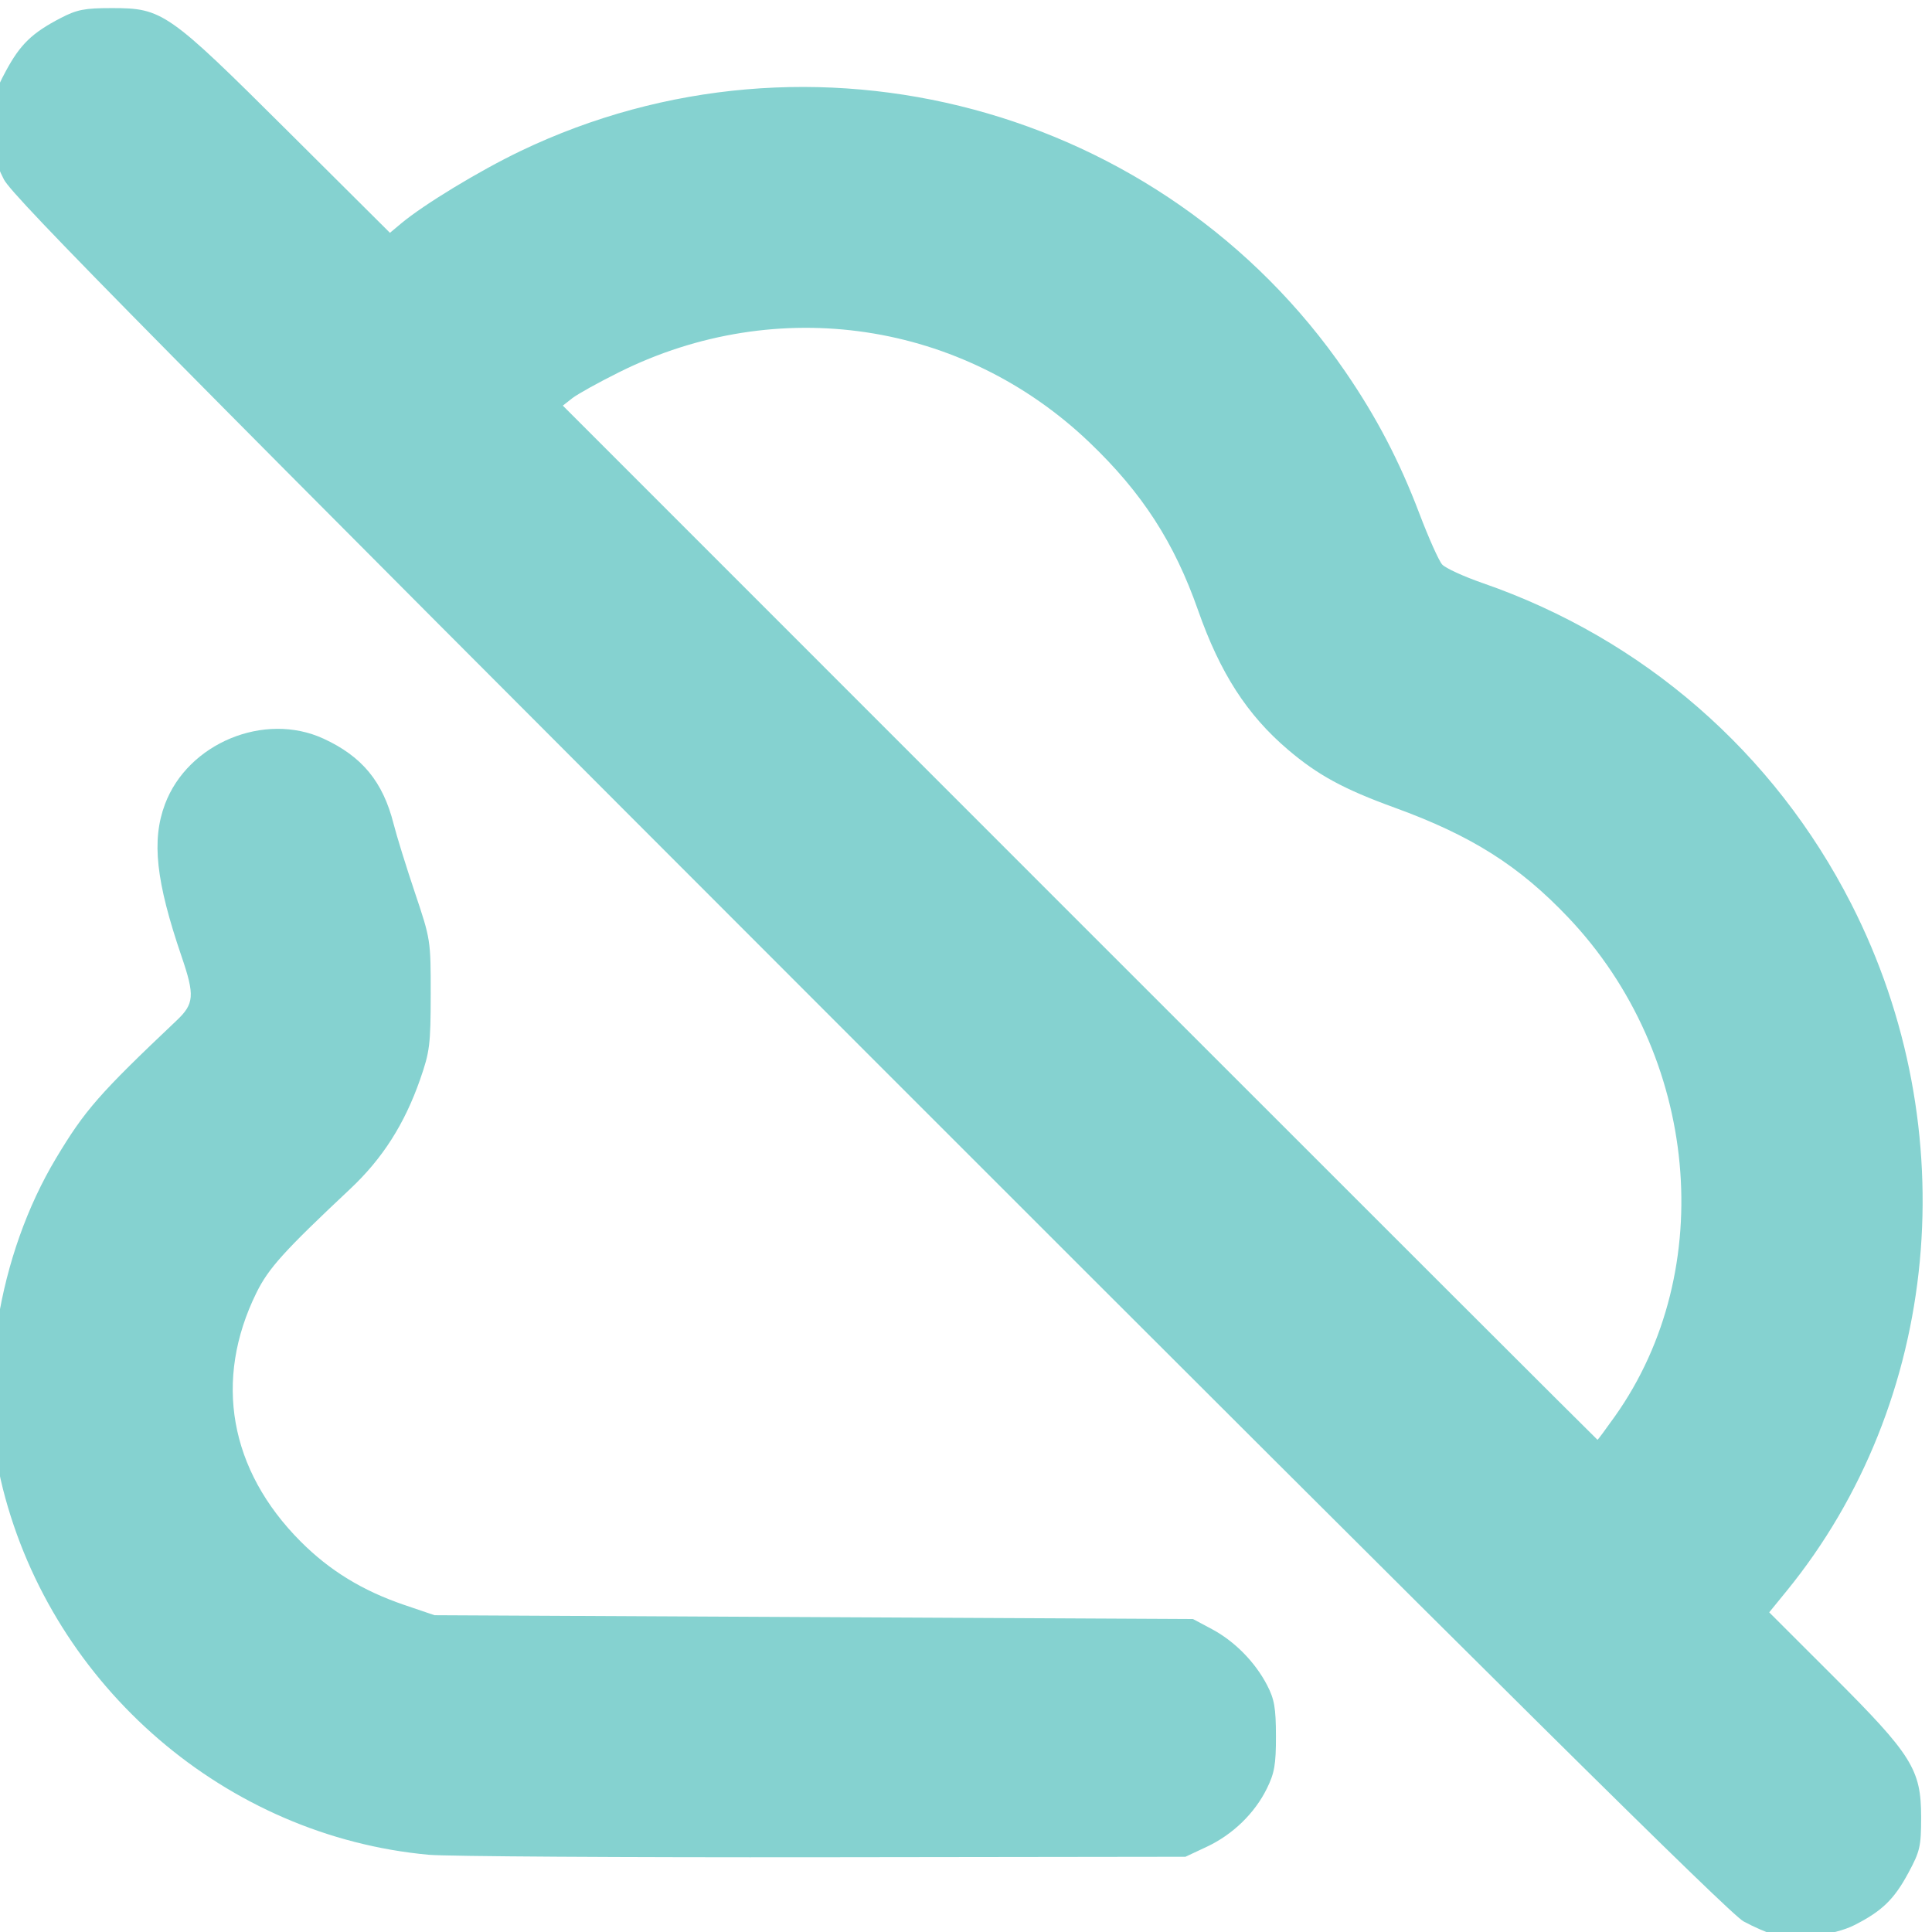
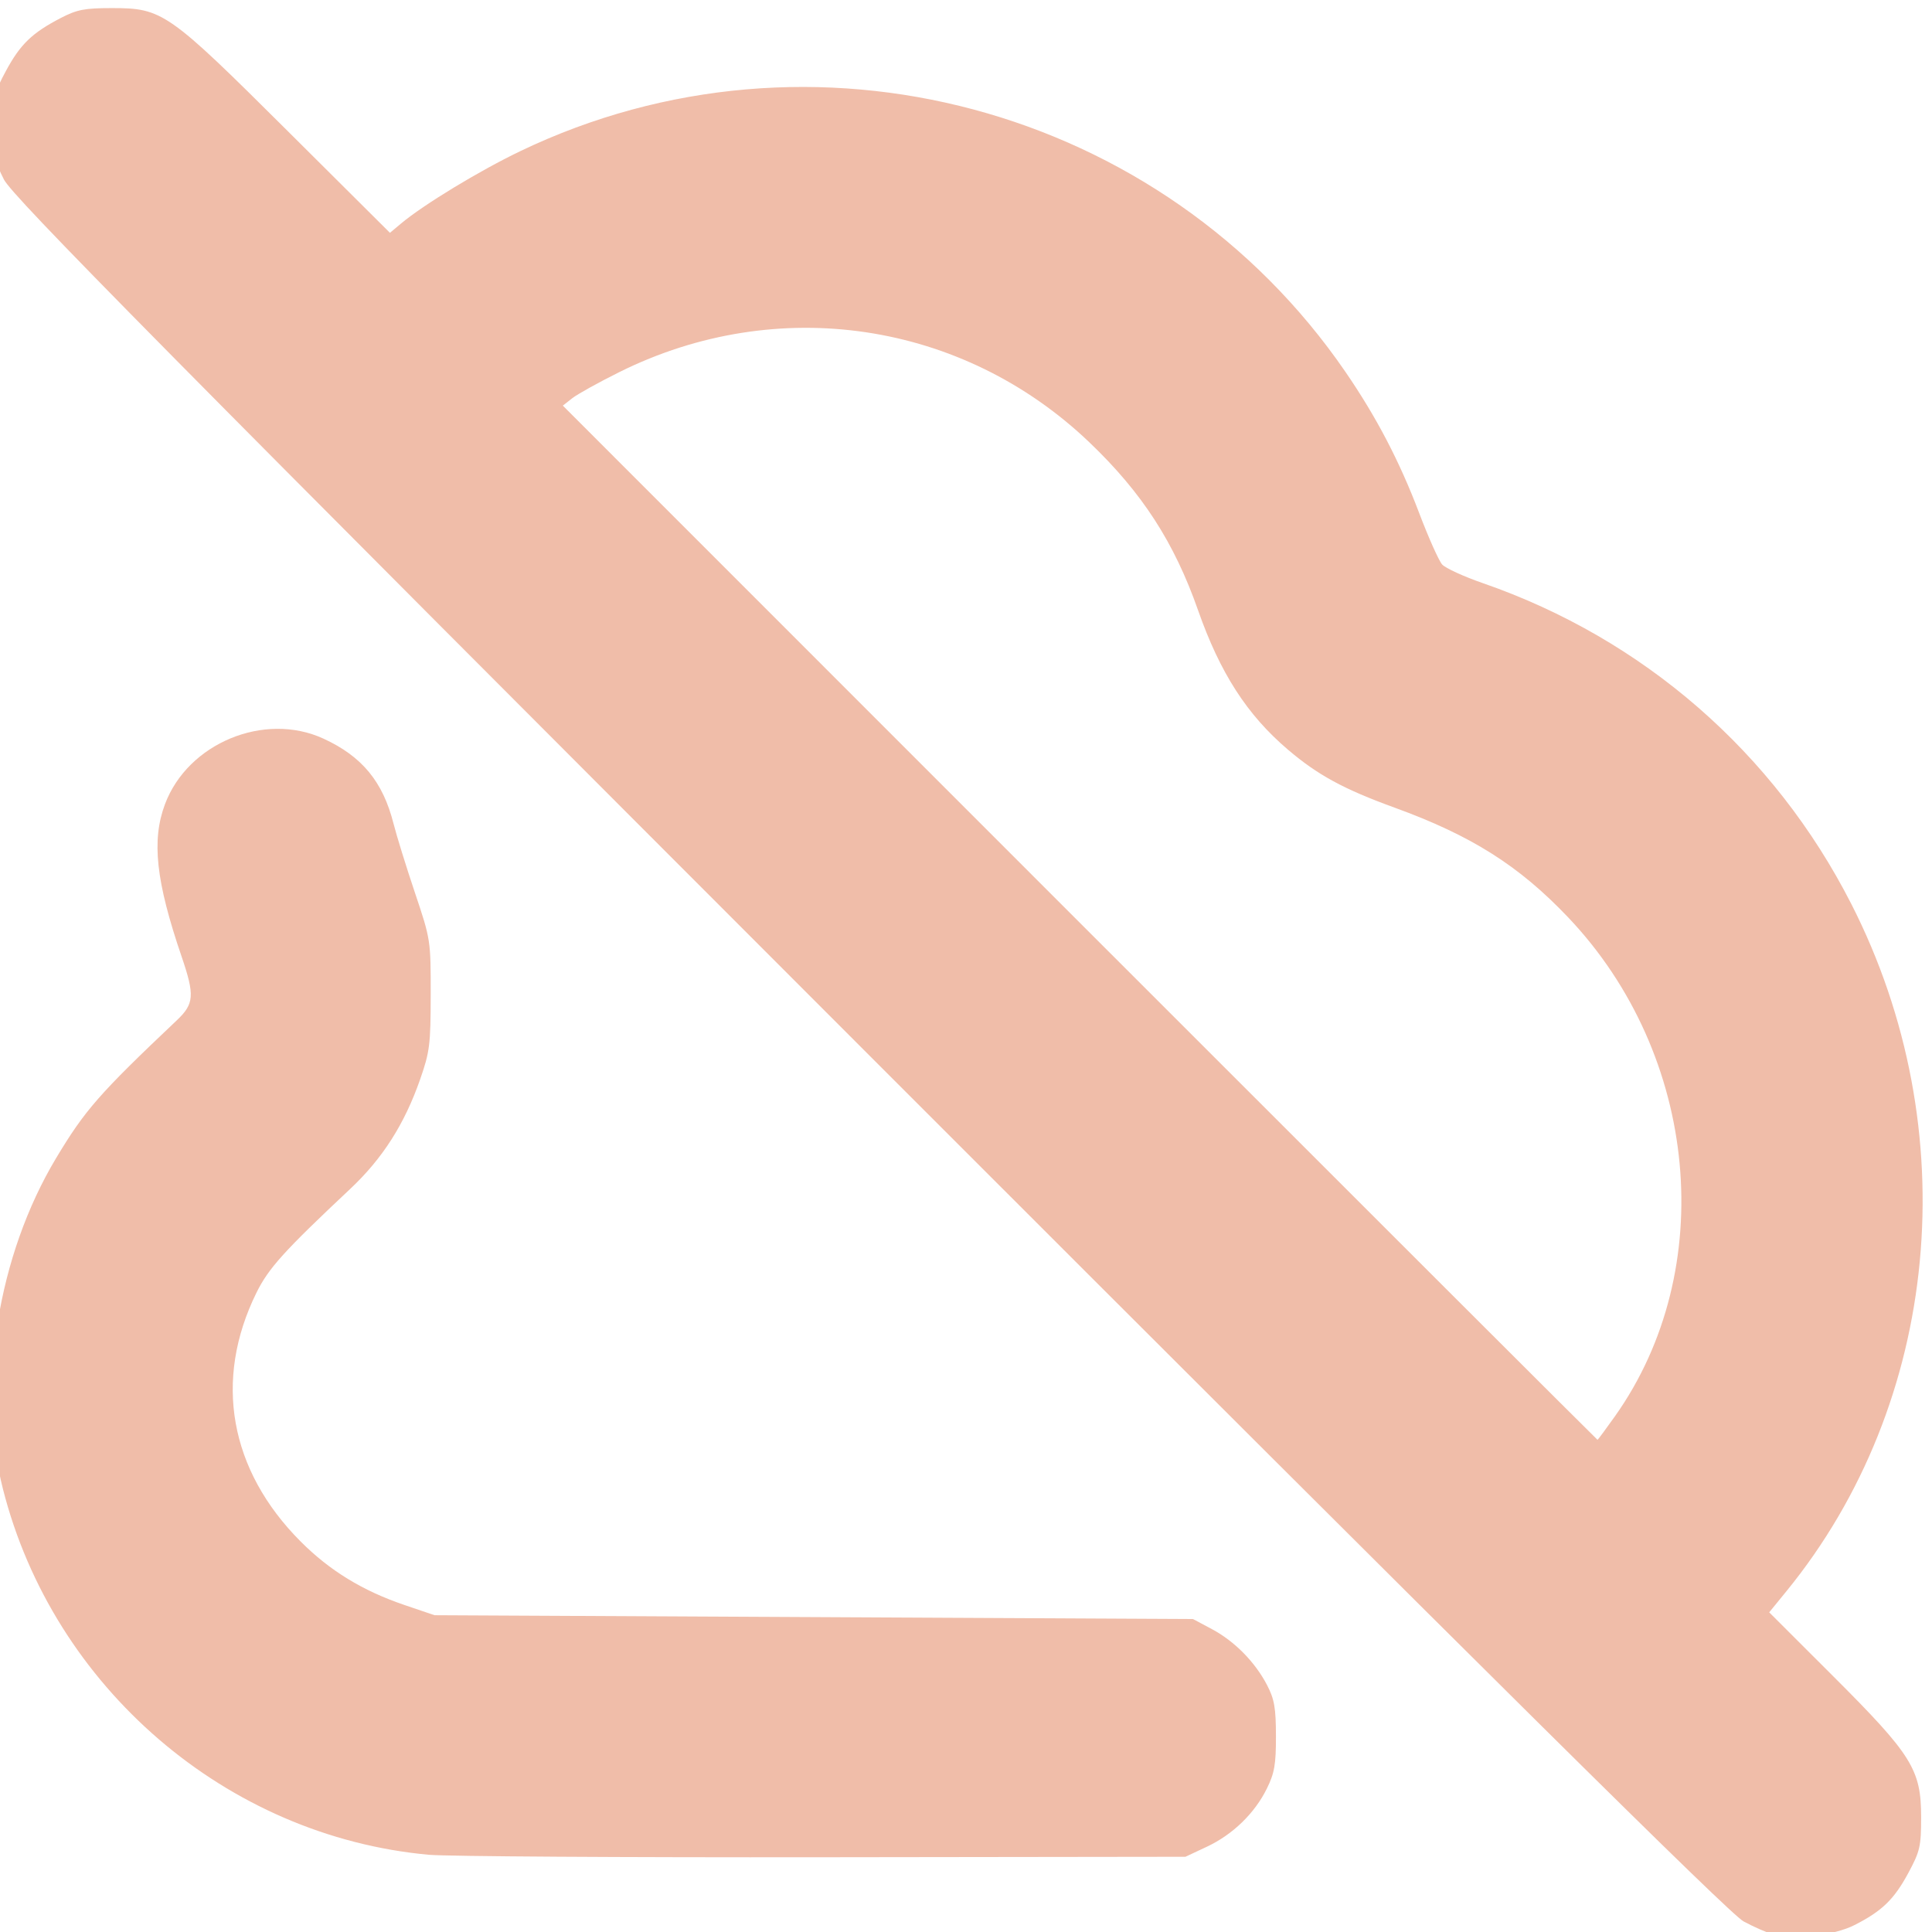
<svg xmlns="http://www.w3.org/2000/svg" xmlns:xlink="http://www.w3.org/1999/xlink" version="1.1" id="svg1" width="512" height="512" viewBox="0 0 512 512">
  <defs id="defs1">
    <linearGradient id="linearGradient3">
-       <stop style="stop-color:#85d2d0;stop-opacity:1;" offset="0" id="stop3" />
-       <stop style="stop-color:#85d2d0;stop-opacity:1;" offset="1" id="stop4" />
+       <stop style="stop-color:#f0bda9;stop-opacity:1;" offset="0" id="stop3" />
+       <stop style="stop-color:#f0bda9;stop-opacity:1;" offset="1" id="stop4" />
    </linearGradient>
    <linearGradient xlink:href="#linearGradient3" id="linearGradient4" x1="0.781" y1="256.25" x2="514.844" y2="260.938" gradientUnits="userSpaceOnUse" />
  </defs>
  <g id="g1">
    <path style="fill:url(#linearGradient4);fill-opacity:1" d="m 470.094,512.688 c -1.684,-0.438 -5.31,-2.019 -8.057,-3.514 C 458.351,507.167 397.681,447.069 230.44,279.759 42.309,91.551 3.361,52.129 1.037,47.562 c -2.407,-4.728 -2.803,-6.693 -2.821,-14 -0.02,-7.784 0.264,-9.031 3.376,-14.801 3.784,-7.017 6.921,-10.048 14.457,-13.963 4.356,-2.263 6.359,-2.654 13.607,-2.654 13.421,0 14.852,1.001 46.592,32.591 l 27.092,26.964 2.908,-2.436 C 112.253,54.232 126.994,45.282 137.884,40.057 214.909,3.094 308.171,28.045 356.565,98.562 c 8.208,11.961 14.328,23.682 19.549,37.442 2.472,6.516 5.208,12.635 6.08,13.599 0.872,0.963 5.72,3.184 10.774,4.936 42.562,14.752 77.196,44.906 97.643,85.013 30.474,59.775 23.657,132.073 -17.174,182.122 l -4.578,5.612 16.873,16.852 c 20.978,20.951 23.387,24.806 23.387,37.425 0,7.763 -0.295,9.047 -3.398,14.801 -3.784,7.018 -6.987,10.112 -14.305,13.82 -5.356,2.714 -15.794,3.94 -21.322,2.503 z M 427.988,375.312 c 27.558,-38.857 22.228,-95.731 -12.388,-132.173 -13.037,-13.725 -25.655,-21.703 -46.04,-29.113 -13.471,-4.896 -20.329,-8.625 -28.231,-15.35 -10.846,-9.231 -17.989,-20.307 -23.832,-36.955 -6.319,-18.006 -14.823,-31.145 -28.803,-44.501 -33.605,-32.106 -82.659,-39.441 -124.538,-18.622 -5.5,2.734 -11.125,5.855 -12.5,6.935 l -2.5,1.964 136.999,137.033 c 75.349,75.368 137.089,137.033 137.199,137.033 0.11,0 2.196,-2.812 4.633,-6.25 z M 113.656,491.537 c -53.613,-4.892 -99.549,-44.358 -112.89,-96.99 -6.908,-27.253 -1.333,-61.898 14.101,-87.631 7.63,-12.722 11.422,-17.051 31.952,-36.486 4.654,-4.406 4.825,-6.623 1.303,-16.942 -6.811,-19.955 -7.991,-30.773 -4.405,-40.359 6.054,-16.181 26.344,-24.582 41.996,-17.388 10.234,4.704 15.767,11.423 18.587,22.571 0.8,3.163 3.345,11.375 5.655,18.25 4.171,12.413 4.2,12.601 4.186,27 -0.014,13.274 -0.251,15.176 -2.808,22.5 -4.132,11.836 -9.963,20.971 -18.51,29 -17.596,16.528 -21.678,21.051 -24.883,27.568 -11.379,23.136 -7.133,46.964 11.74,65.89 7.69,7.712 16.43,13.059 27.476,16.811 l 8,2.718 100.5,0.507 100.5,0.507 5,2.664 c 6.005,3.199 11.448,8.72 14.627,14.836 1.94,3.732 2.342,6.036 2.356,13.5 0.014,7.524 -0.38,9.807 -2.406,13.923 -3.235,6.572 -9.048,12.203 -15.929,15.429 l -5.648,2.648 -96,0.125 c -52.8,0.069 -99.825,-0.224 -104.5,-0.651 z" id="path3" />
  </g>
</svg>
